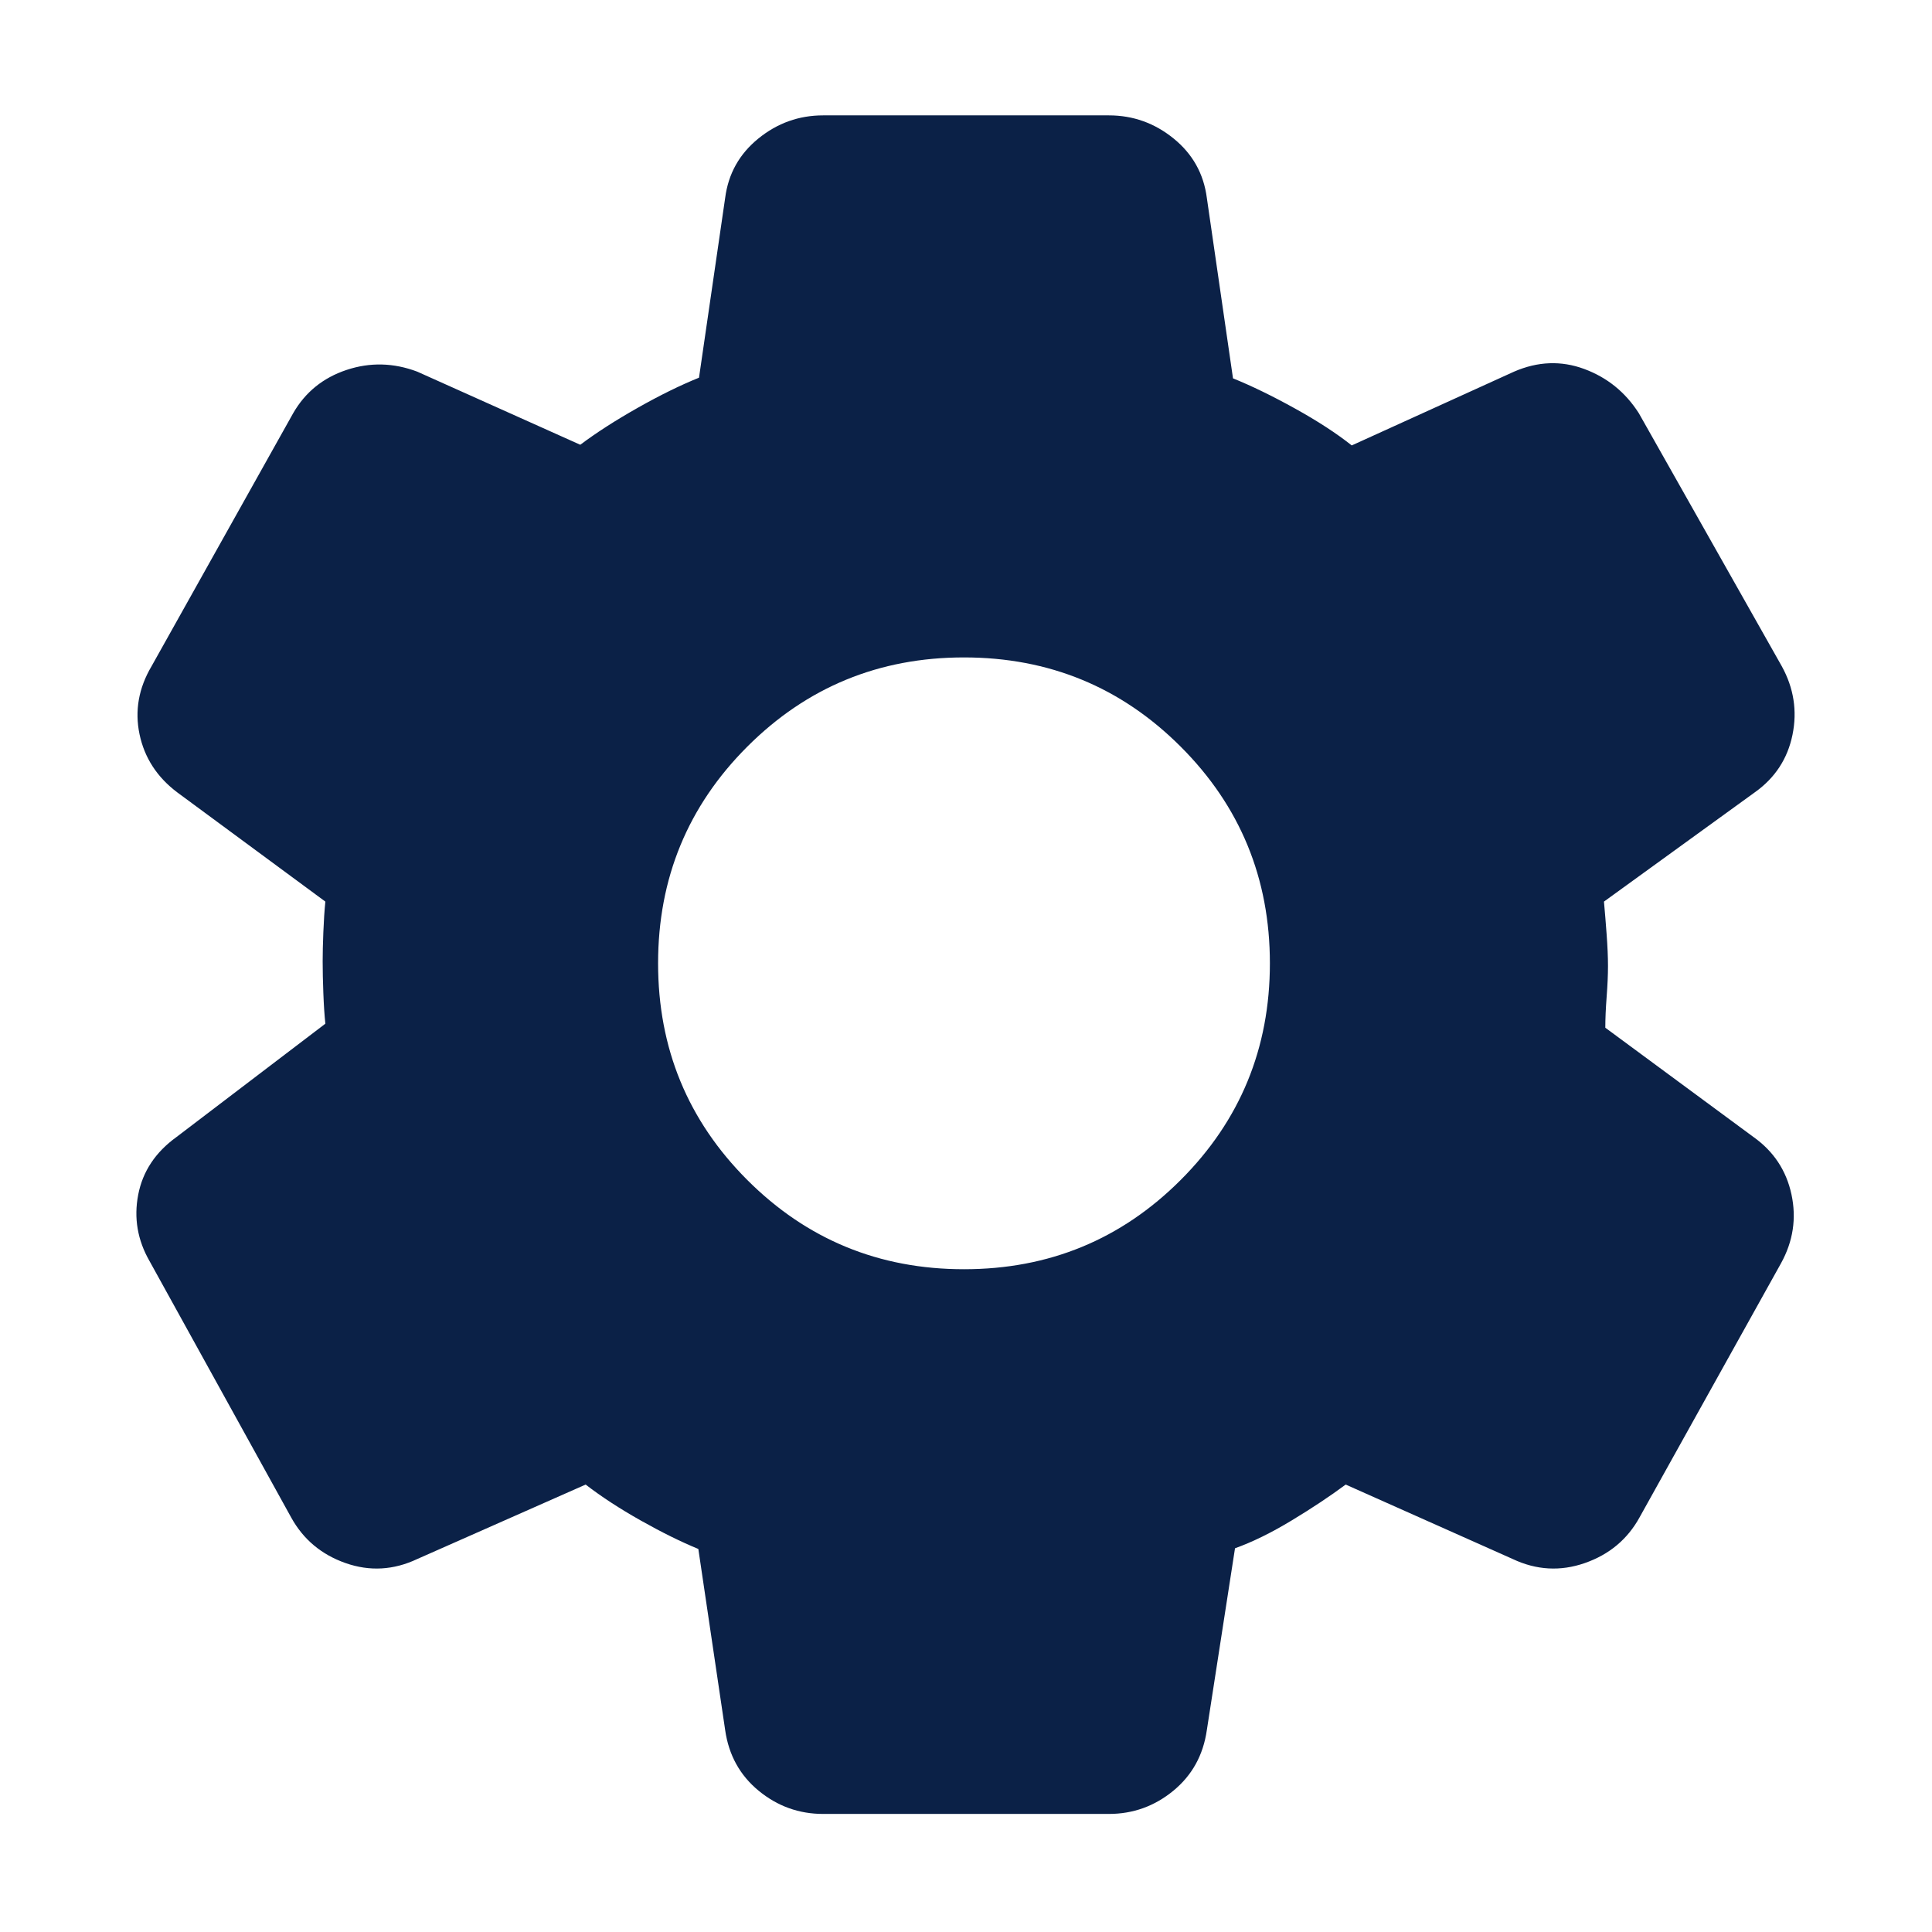
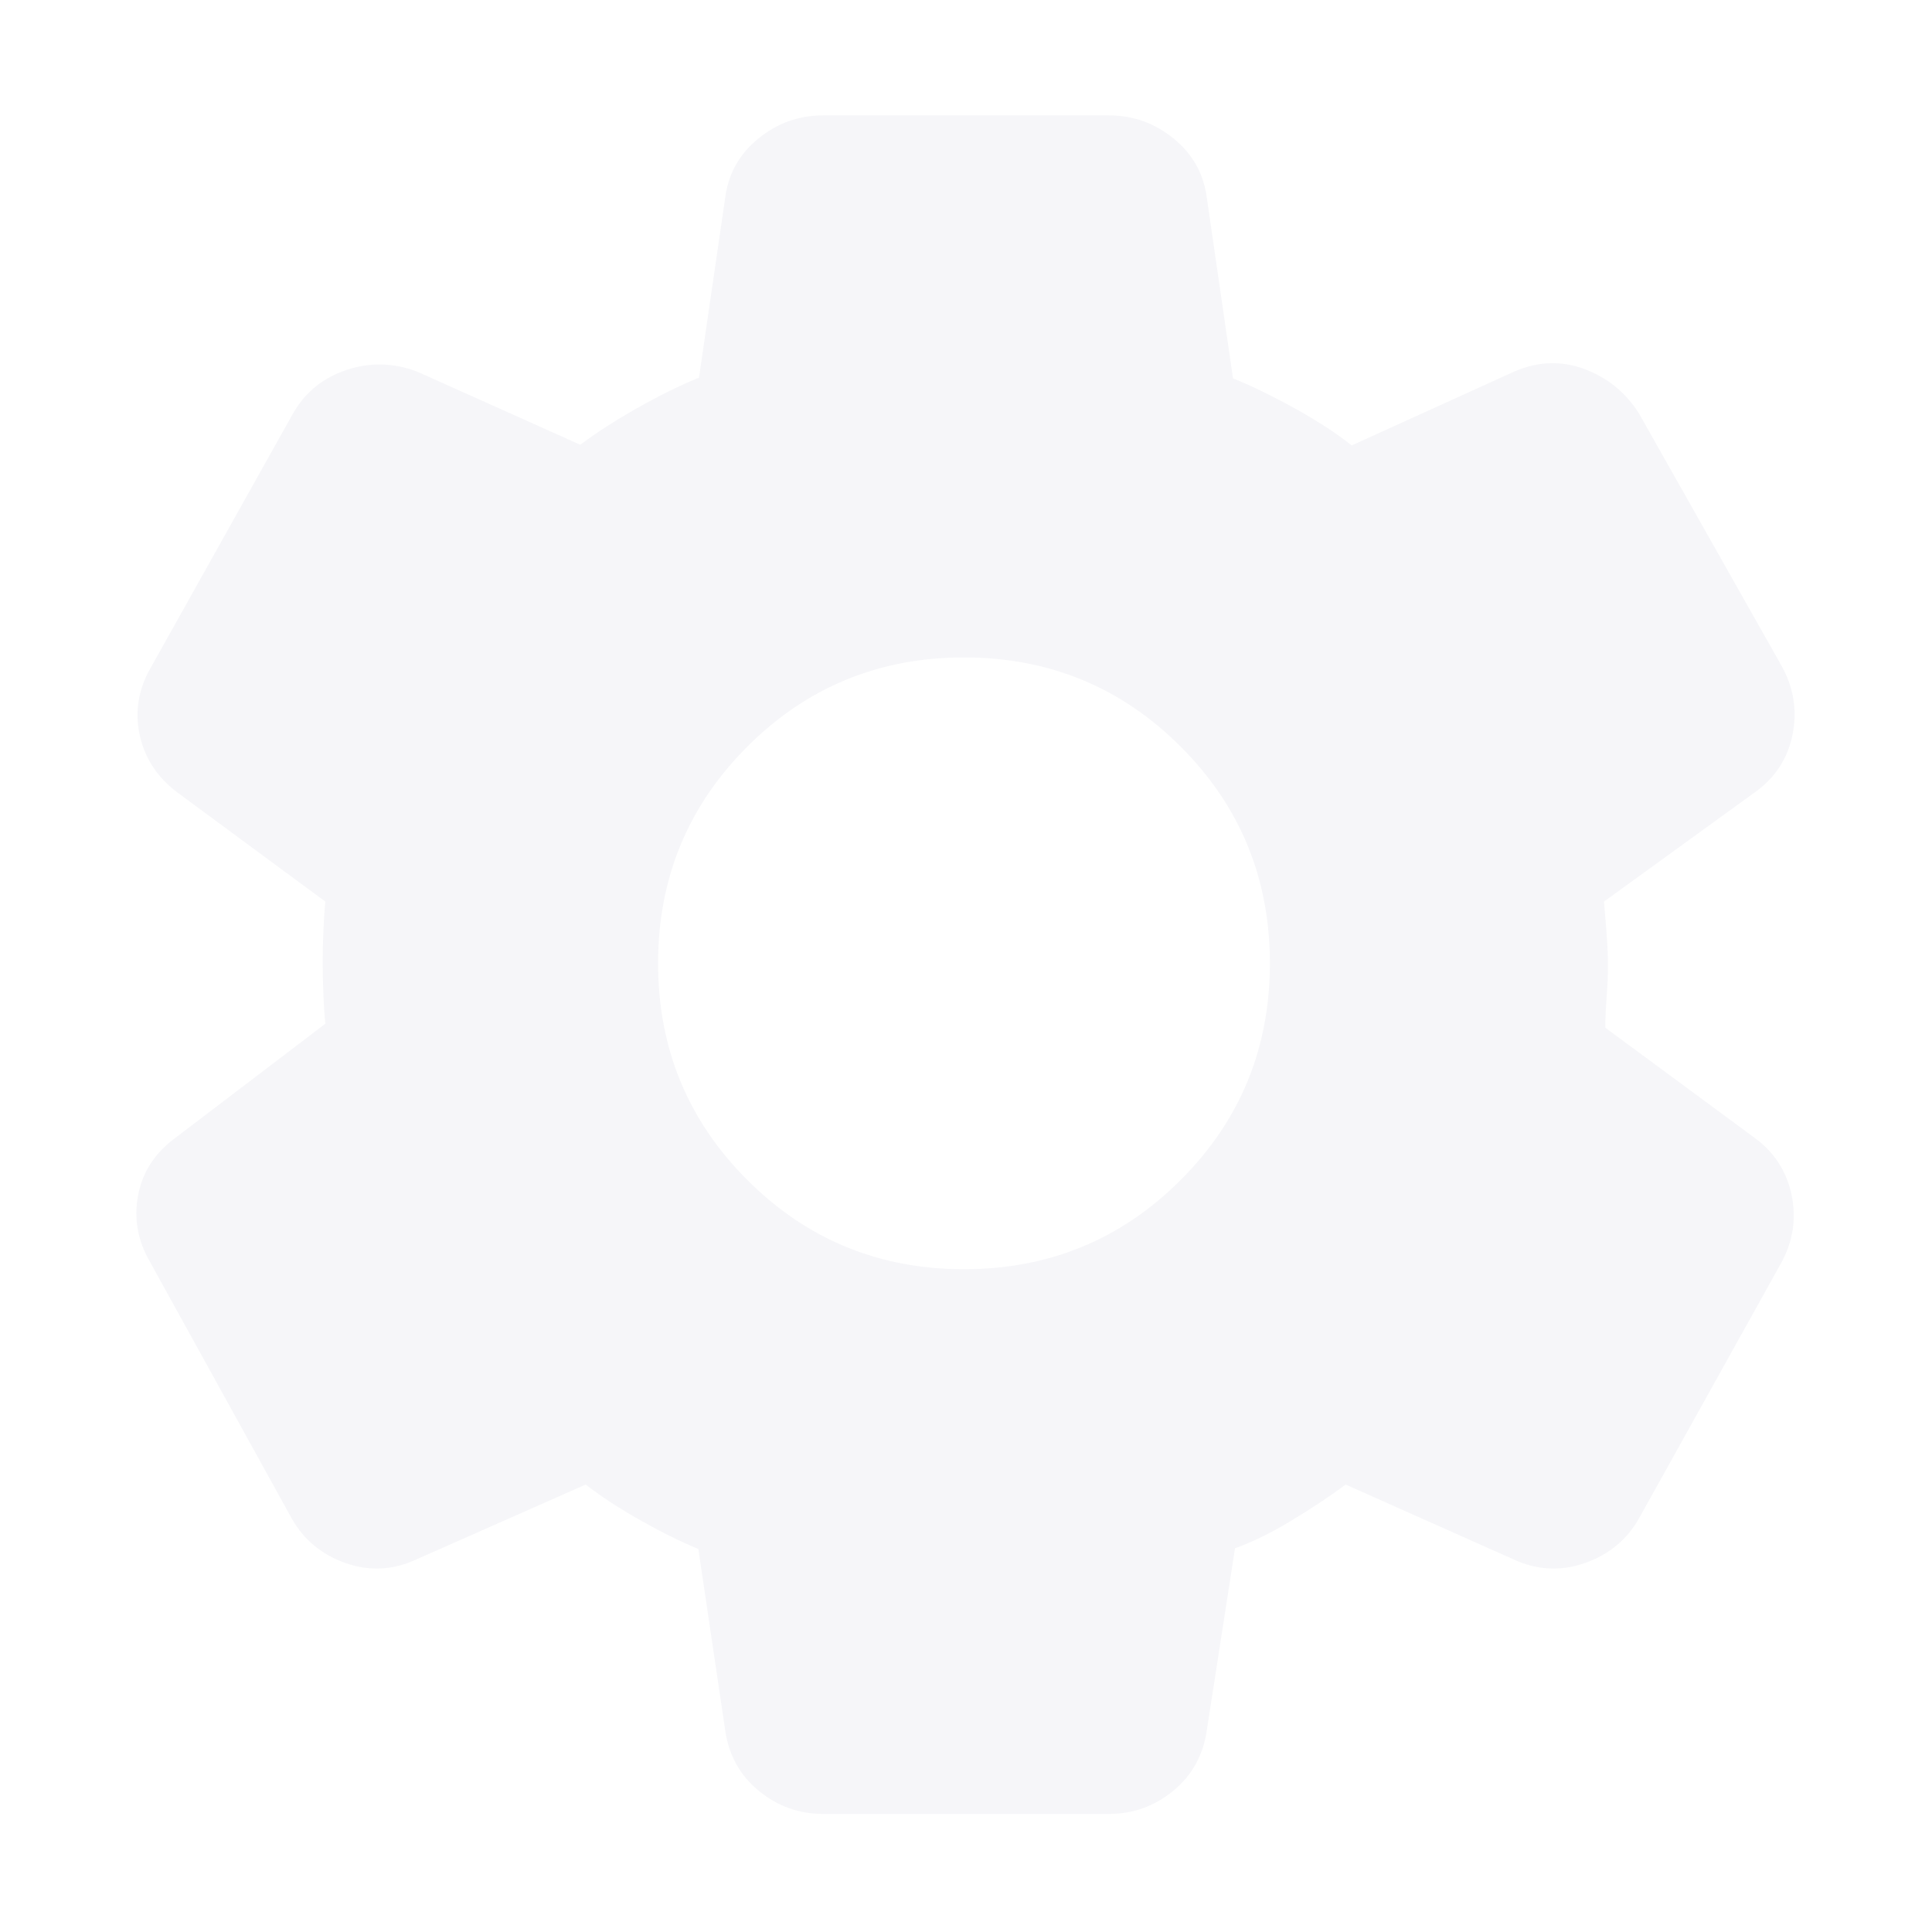
- <svg xmlns="http://www.w3.org/2000/svg" height="40px" viewBox="0 -960 960 960" width="40px" fill="#0B2147">
+ <svg xmlns="http://www.w3.org/2000/svg" height="40px" viewBox="0 -960 960 960" width="40px" fill="#f6f6f9">
  <path d="M409-58.67q-18 0-32-11.5t-16.67-30.16l-13.33-90q-13-5.34-28.67-14.17-15.66-8.83-27.33-17.83l-83.67 37q-17.66 8.33-35.66 2-18-6.34-27-22.67L74.33-333.33q-9-15.67-5.66-33 3.33-17.34 19-28.67l74-56.33q-.67-6.34-1-15.17-.34-8.83-.34-15.83 0-6 .34-14.5.33-8.5 1-15.17L88-566.33q-15-11.34-18.67-28.84-3.66-17.5 6-33.83l70.34-125.67q9-15.66 26.5-21.5 17.5-5.83 35.16.84l81 36.33q12-9 28.5-18.33 16.5-9.34 30.5-15l13-89.34q2.34-18 16.5-29.5 14.17-11.5 32.17-11.5h142q18 0 32.17 11.5 14.16 11.5 16.5 29.5l13 89.67q14 5.67 30.83 15t28.17 18.33l80.66-36.66q17.67-7.67 34.84-1.34 17.16 6.34 27.16 22l71 125.67q9 16.33 5.34 34.17Q887-577 872-566.33L797-512q.67 7.33 1.33 16.33.67 9 .67 15.67t-.67 15.33q-.66 8.67-.66 15.34L871.33-395q15 10.67 18.84 28.5 3.83 17.83-5.17 34.17L814.67-206q-9 16.33-27.17 22.67-18.17 6.33-35.83-2l-83-37q-11.67 8.66-26.84 17.83-15.16 9.17-28.16 13.83l-14 90.34Q597-81.67 583-70.17q-14 11.5-32 11.5H409Zm70-270.66q63.33 0 107.67-44.34Q631-418 631-481.33q0-63.34-44.33-107.67-44.34-44.33-107.67-44.33T371.33-589Q327-544.67 327-481.33q0 63.33 44.33 107.66 44.34 44.34 107.67 44.34Z" />
</svg>
